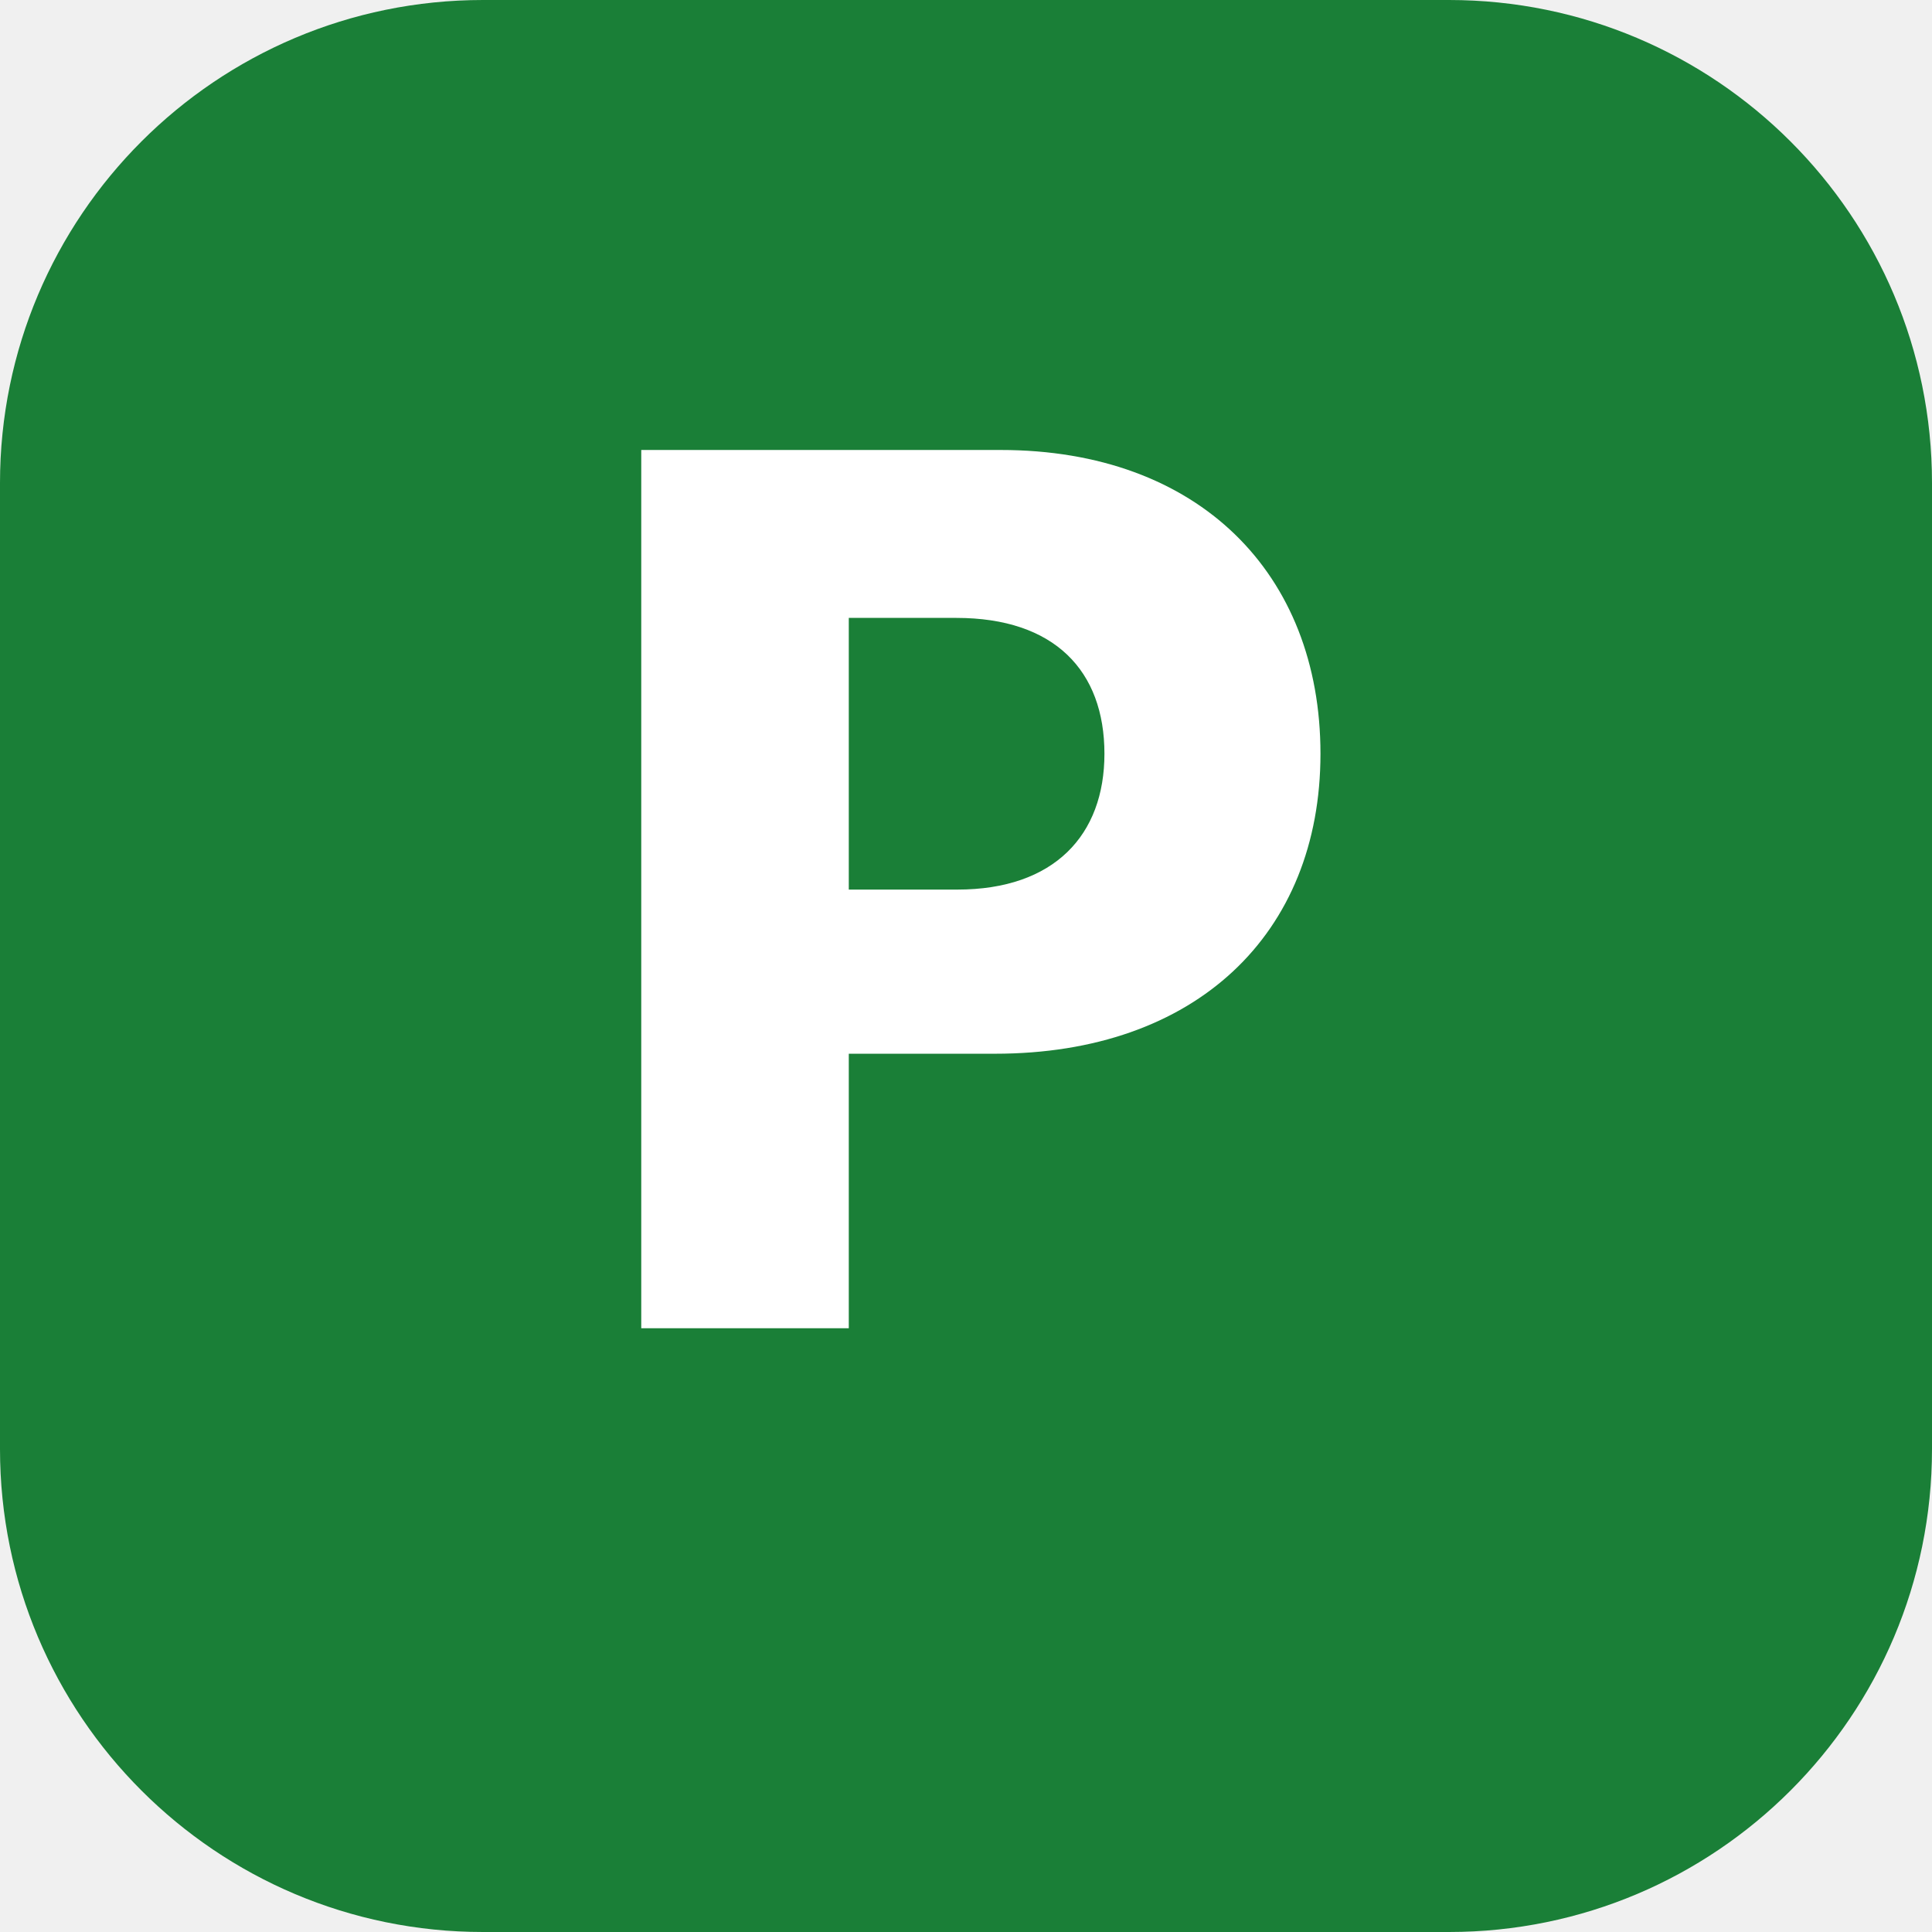
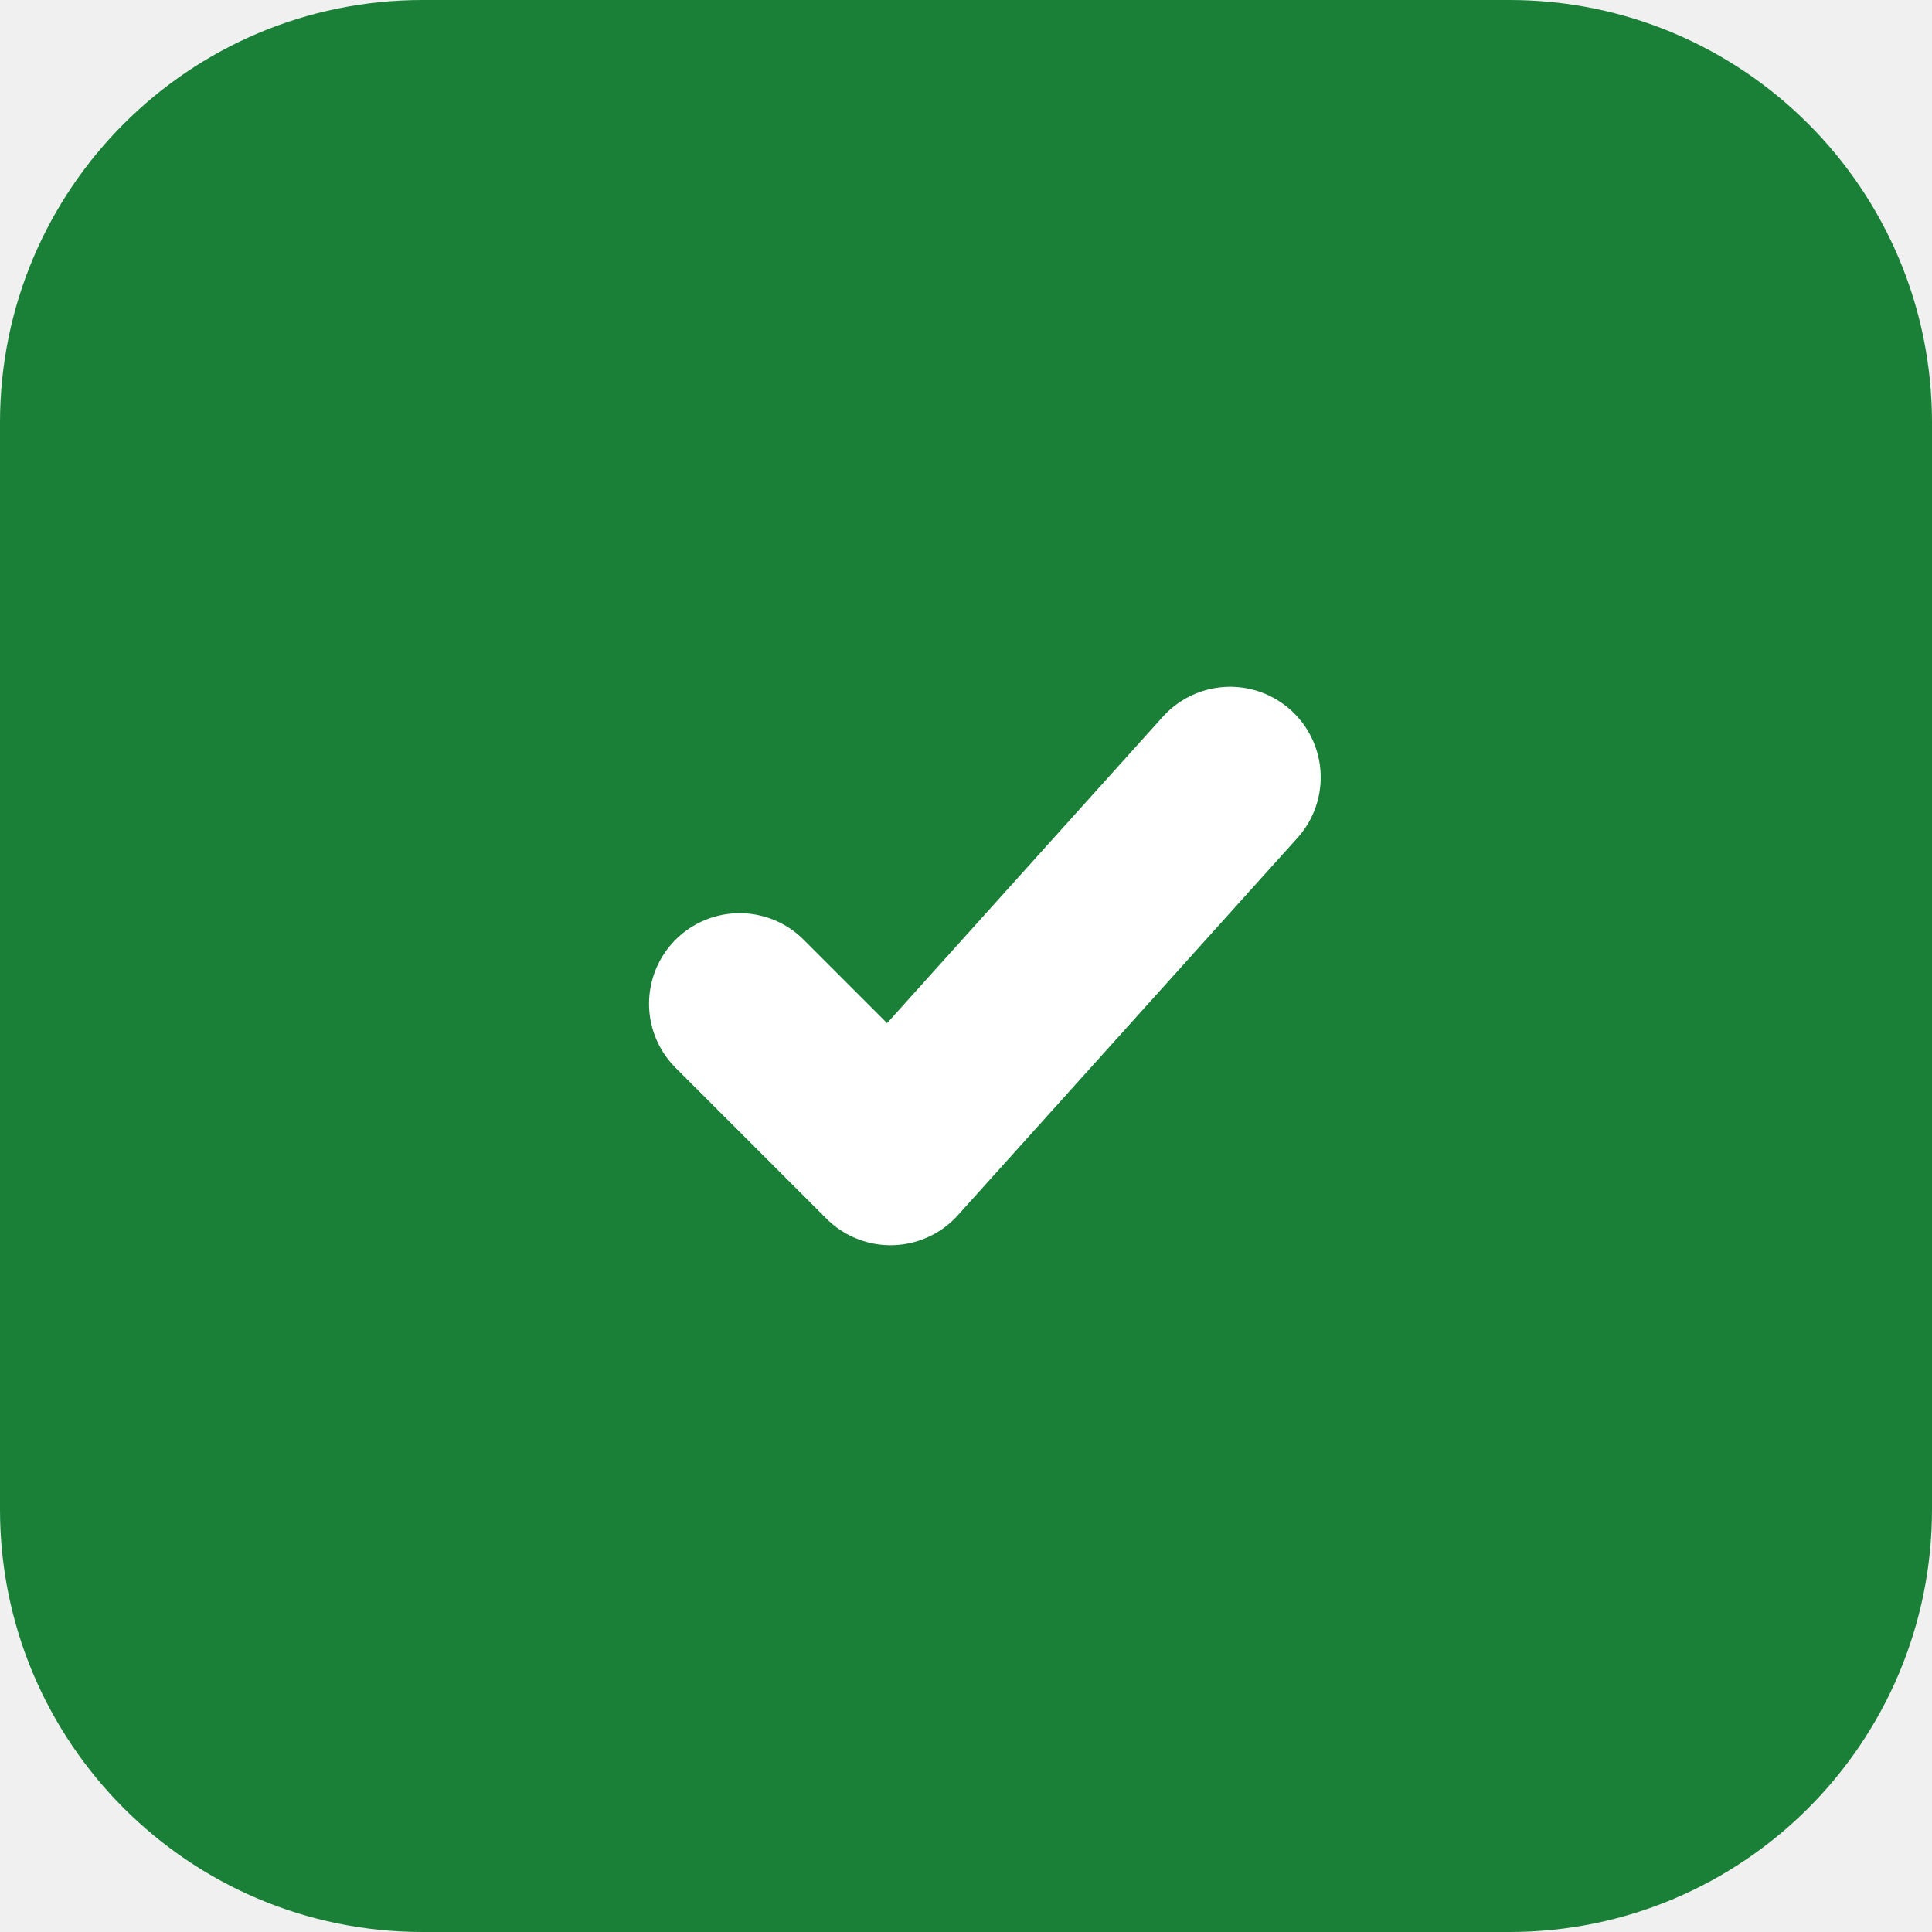
- <svg xmlns="http://www.w3.org/2000/svg" width="32" height="32" viewBox="0 0 32 32" fill="none">
-   <rect width="32" height="32" rx="8" fill="#1a7f37" />
-   <text x="16" y="22" text-anchor="middle" fill="white" font-size="20" font-weight="800" font-family="-apple-system, BlinkMacSystemFont, 'SF Pro', sans-serif">P</text>
+ <svg xmlns="http://www.w3.org/2000/svg" width="512" height="512" viewBox="0 0 512 512" fill="none">
+   <rect width="512" height="512" rx="112" fill="#1a7f37" />
+   <g transform="translate(256, 256)">
+     <path d="M-60 10 L-20 50 L70 -50" stroke="white" stroke-width="48" stroke-linecap="round" stroke-linejoin="round" fill="none" />
+   </g>
</svg>
